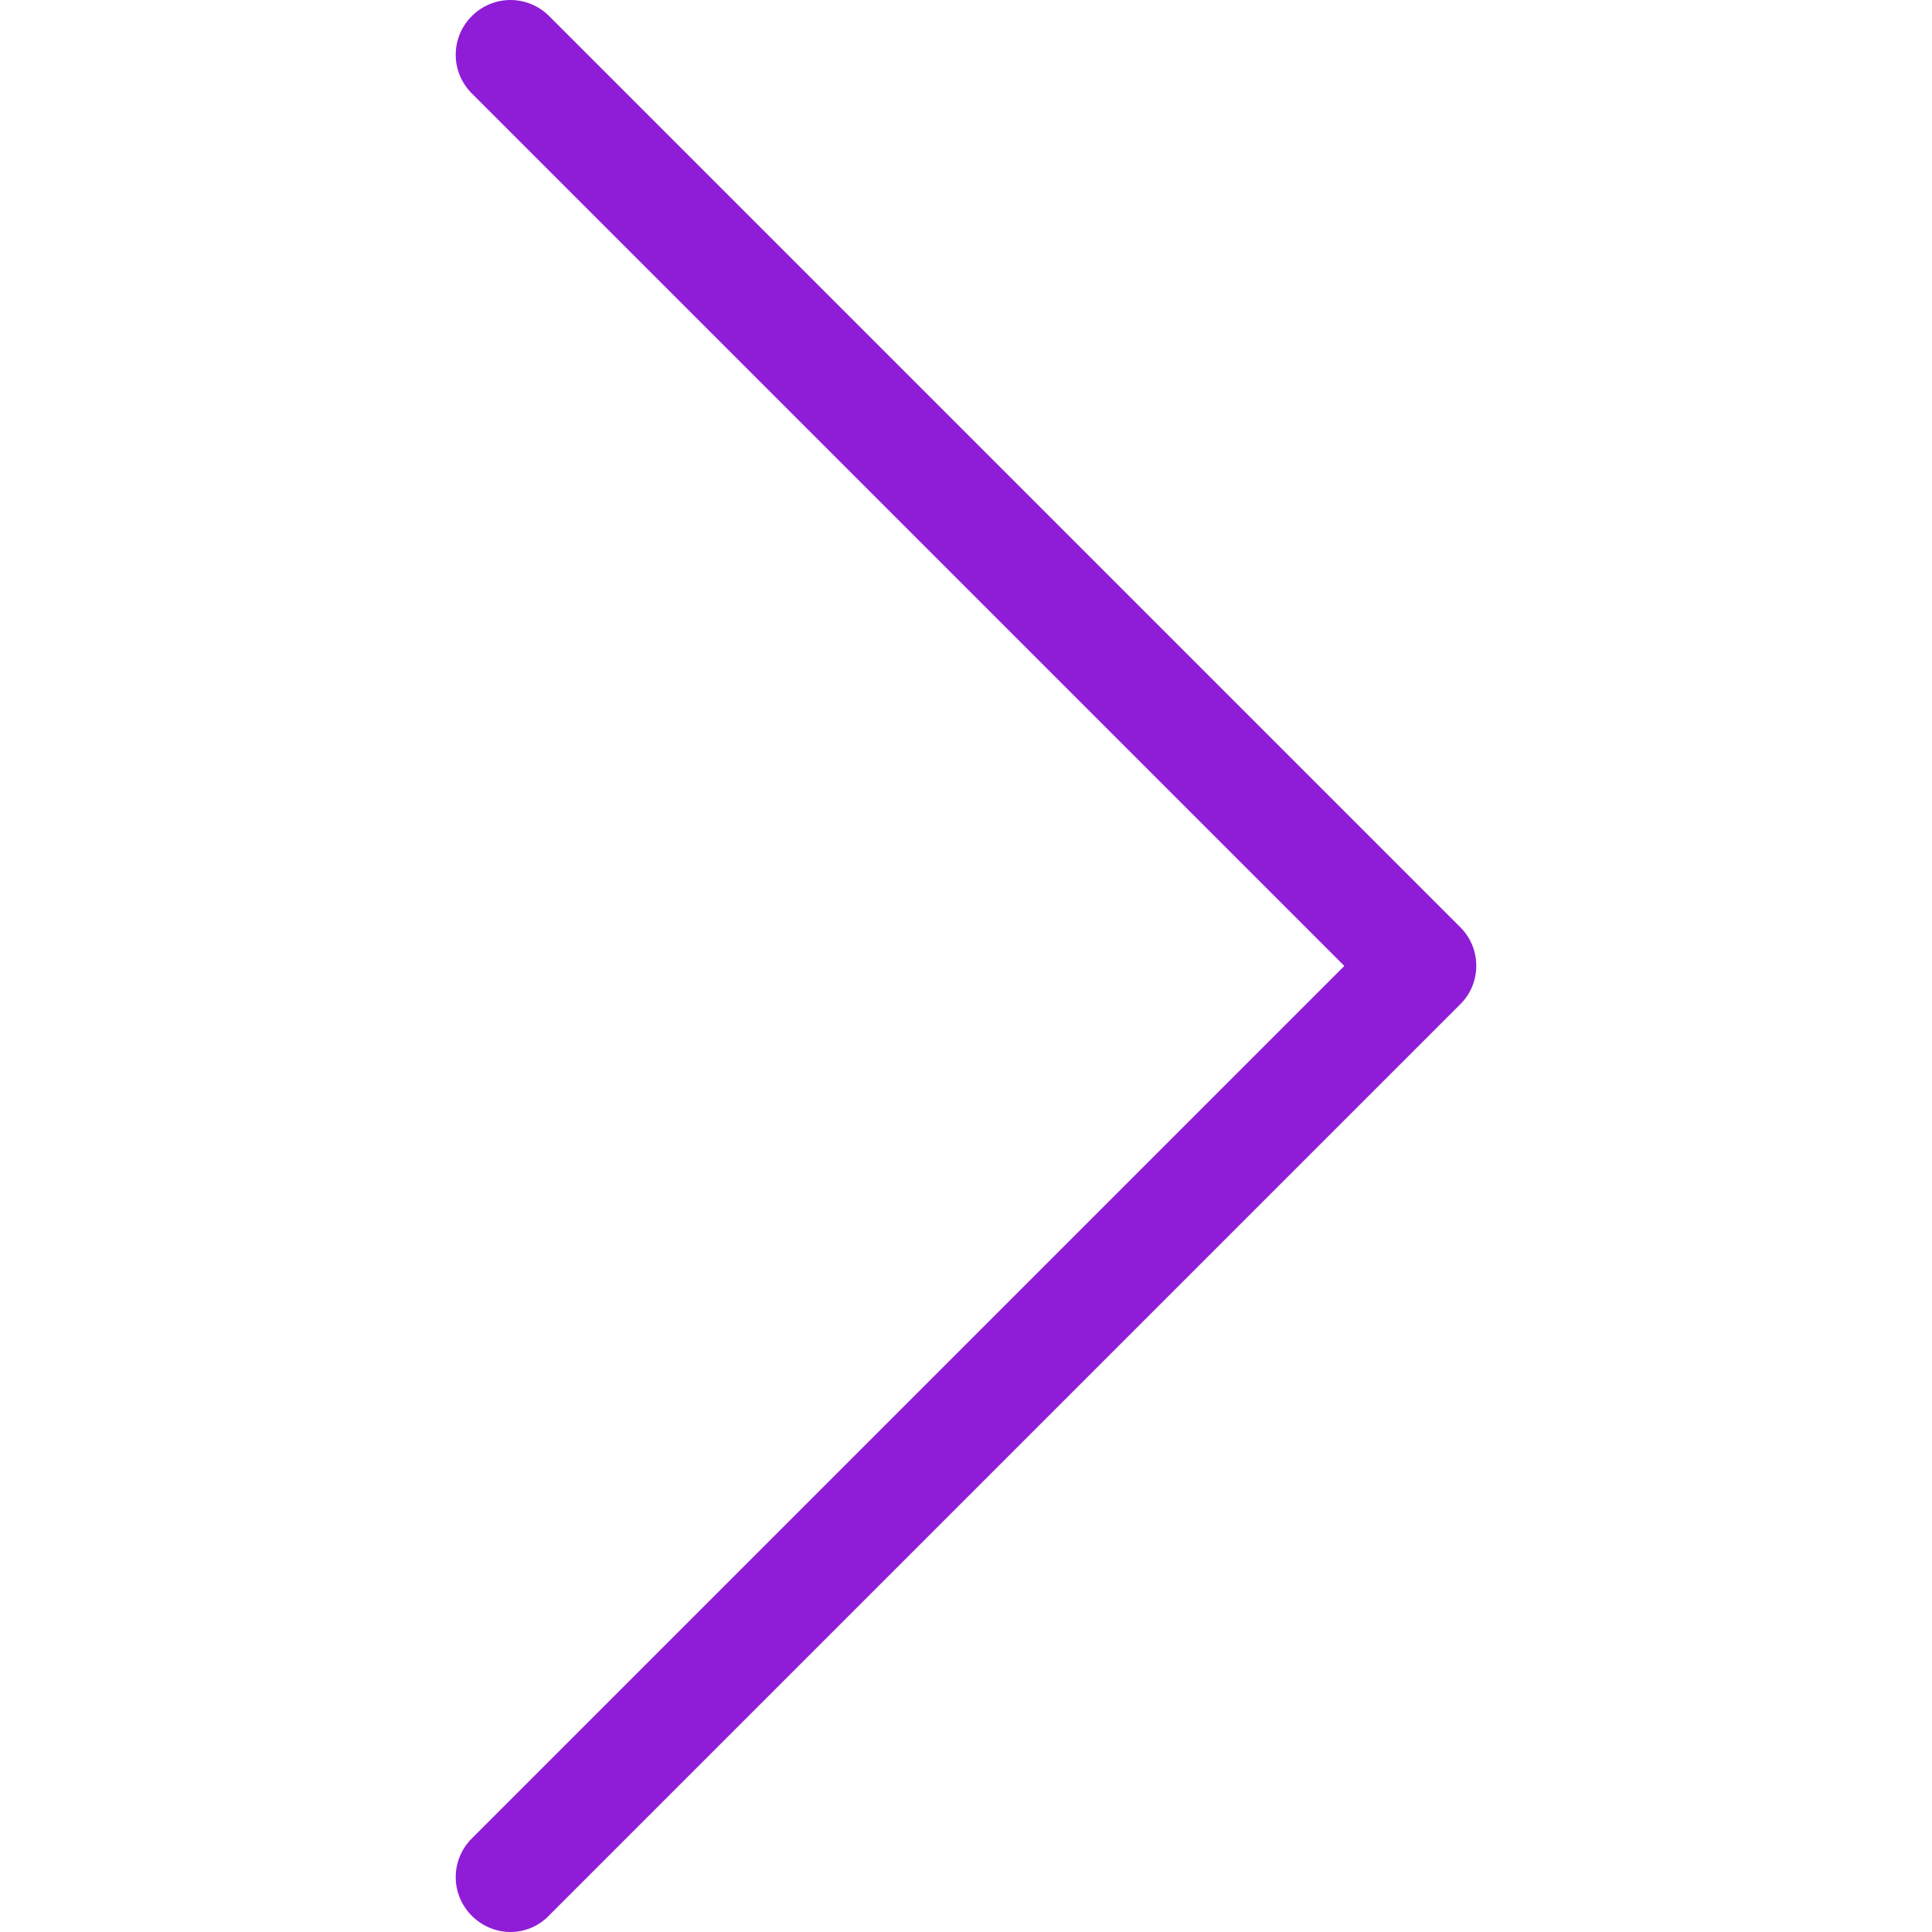
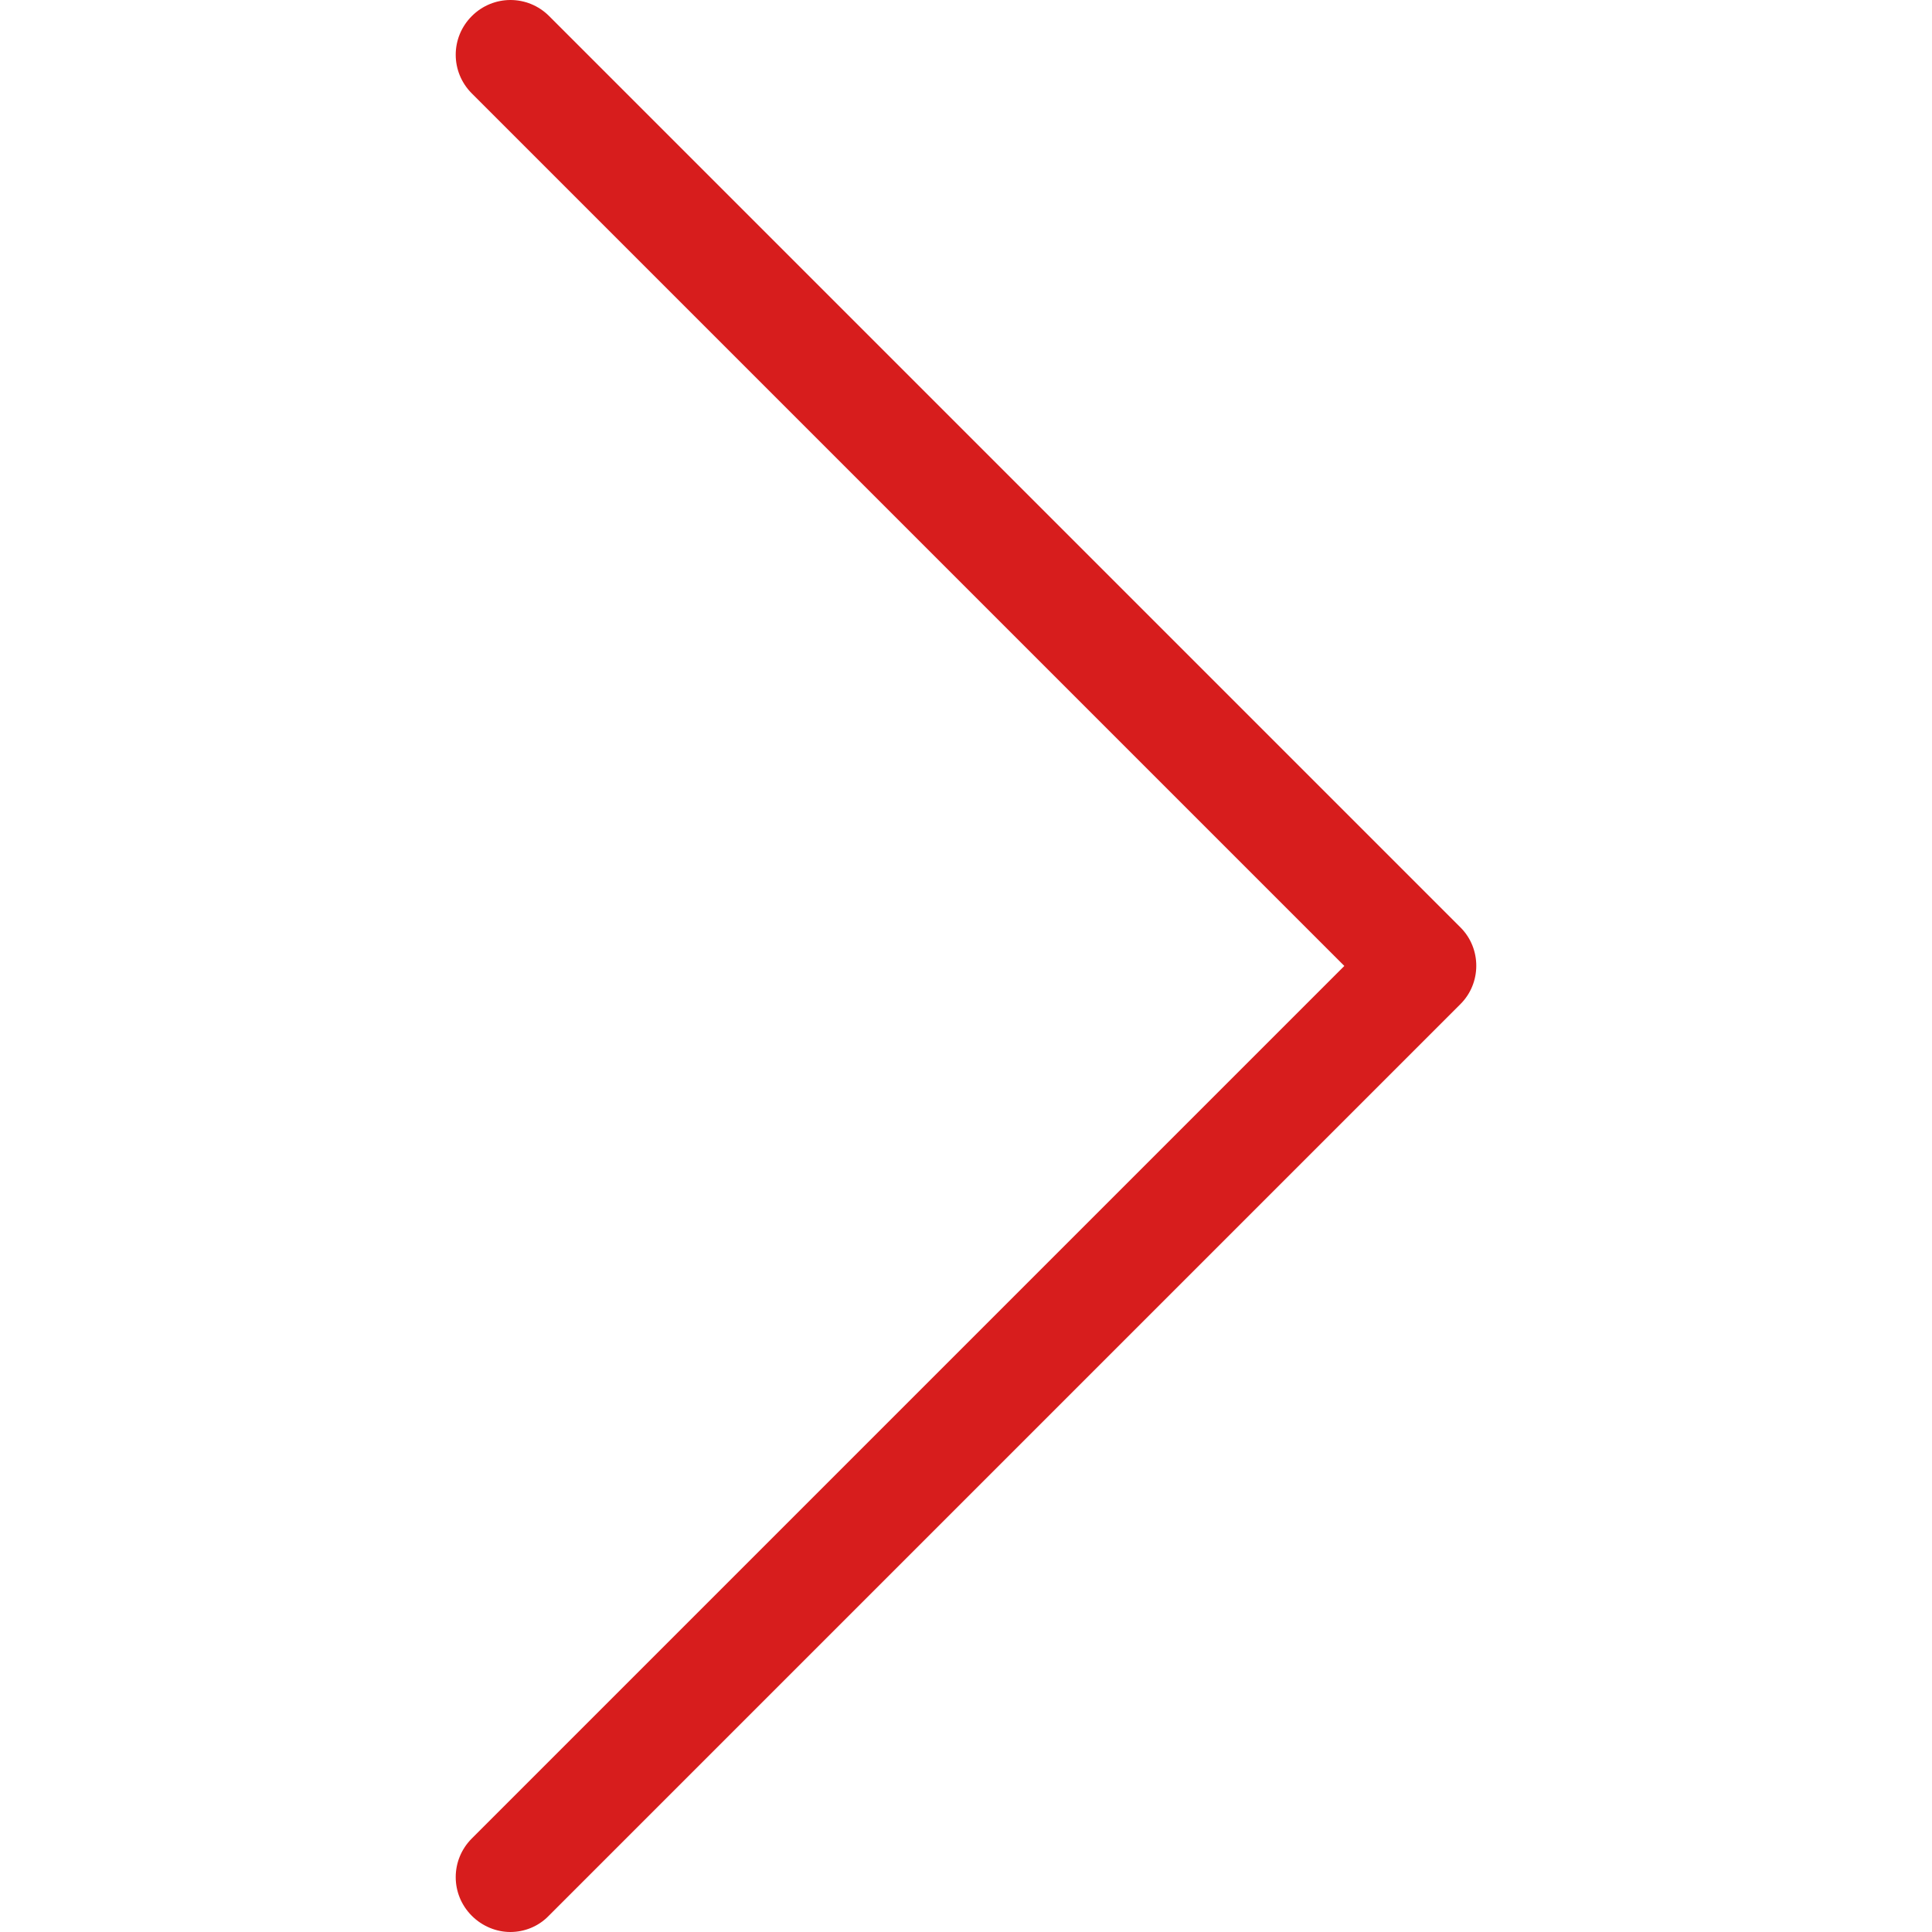
<svg xmlns="http://www.w3.org/2000/svg" version="1.1" id="Capa_1" x="0px" y="0px" viewBox="0 0 477.175 477.175" style="enable-background:new 0 0 477.175 477.175;" xml:space="preserve">
-   <g fill="#8f1dd7">
+   <g fill="#d71d1d">
    <path d="M360.731,229.075l-225.1-225.1c-5.3-5.3-13.8-5.3-19.1,0s-5.3,13.8,0,19.1l215.5,215.5l-215.5,215.5   c-5.3,5.3-5.3,13.8,0,19.1c2.6,2.6,6.1,4,9.5,4c3.4,0,6.9-1.3,9.5-4l225.1-225.1C365.931,242.875,365.931,234.275,360.731,229.075z   " />
  </g>
  <g>
</g>
  <g>
</g>
  <g>
</g>
  <g>
</g>
  <g>
</g>
  <g>
</g>
  <g>
</g>
  <g>
</g>
  <g>
</g>
  <g>
</g>
  <g>
</g>
  <g>
</g>
  <g>
</g>
  <g>
</g>
  <g>
</g>
</svg>
